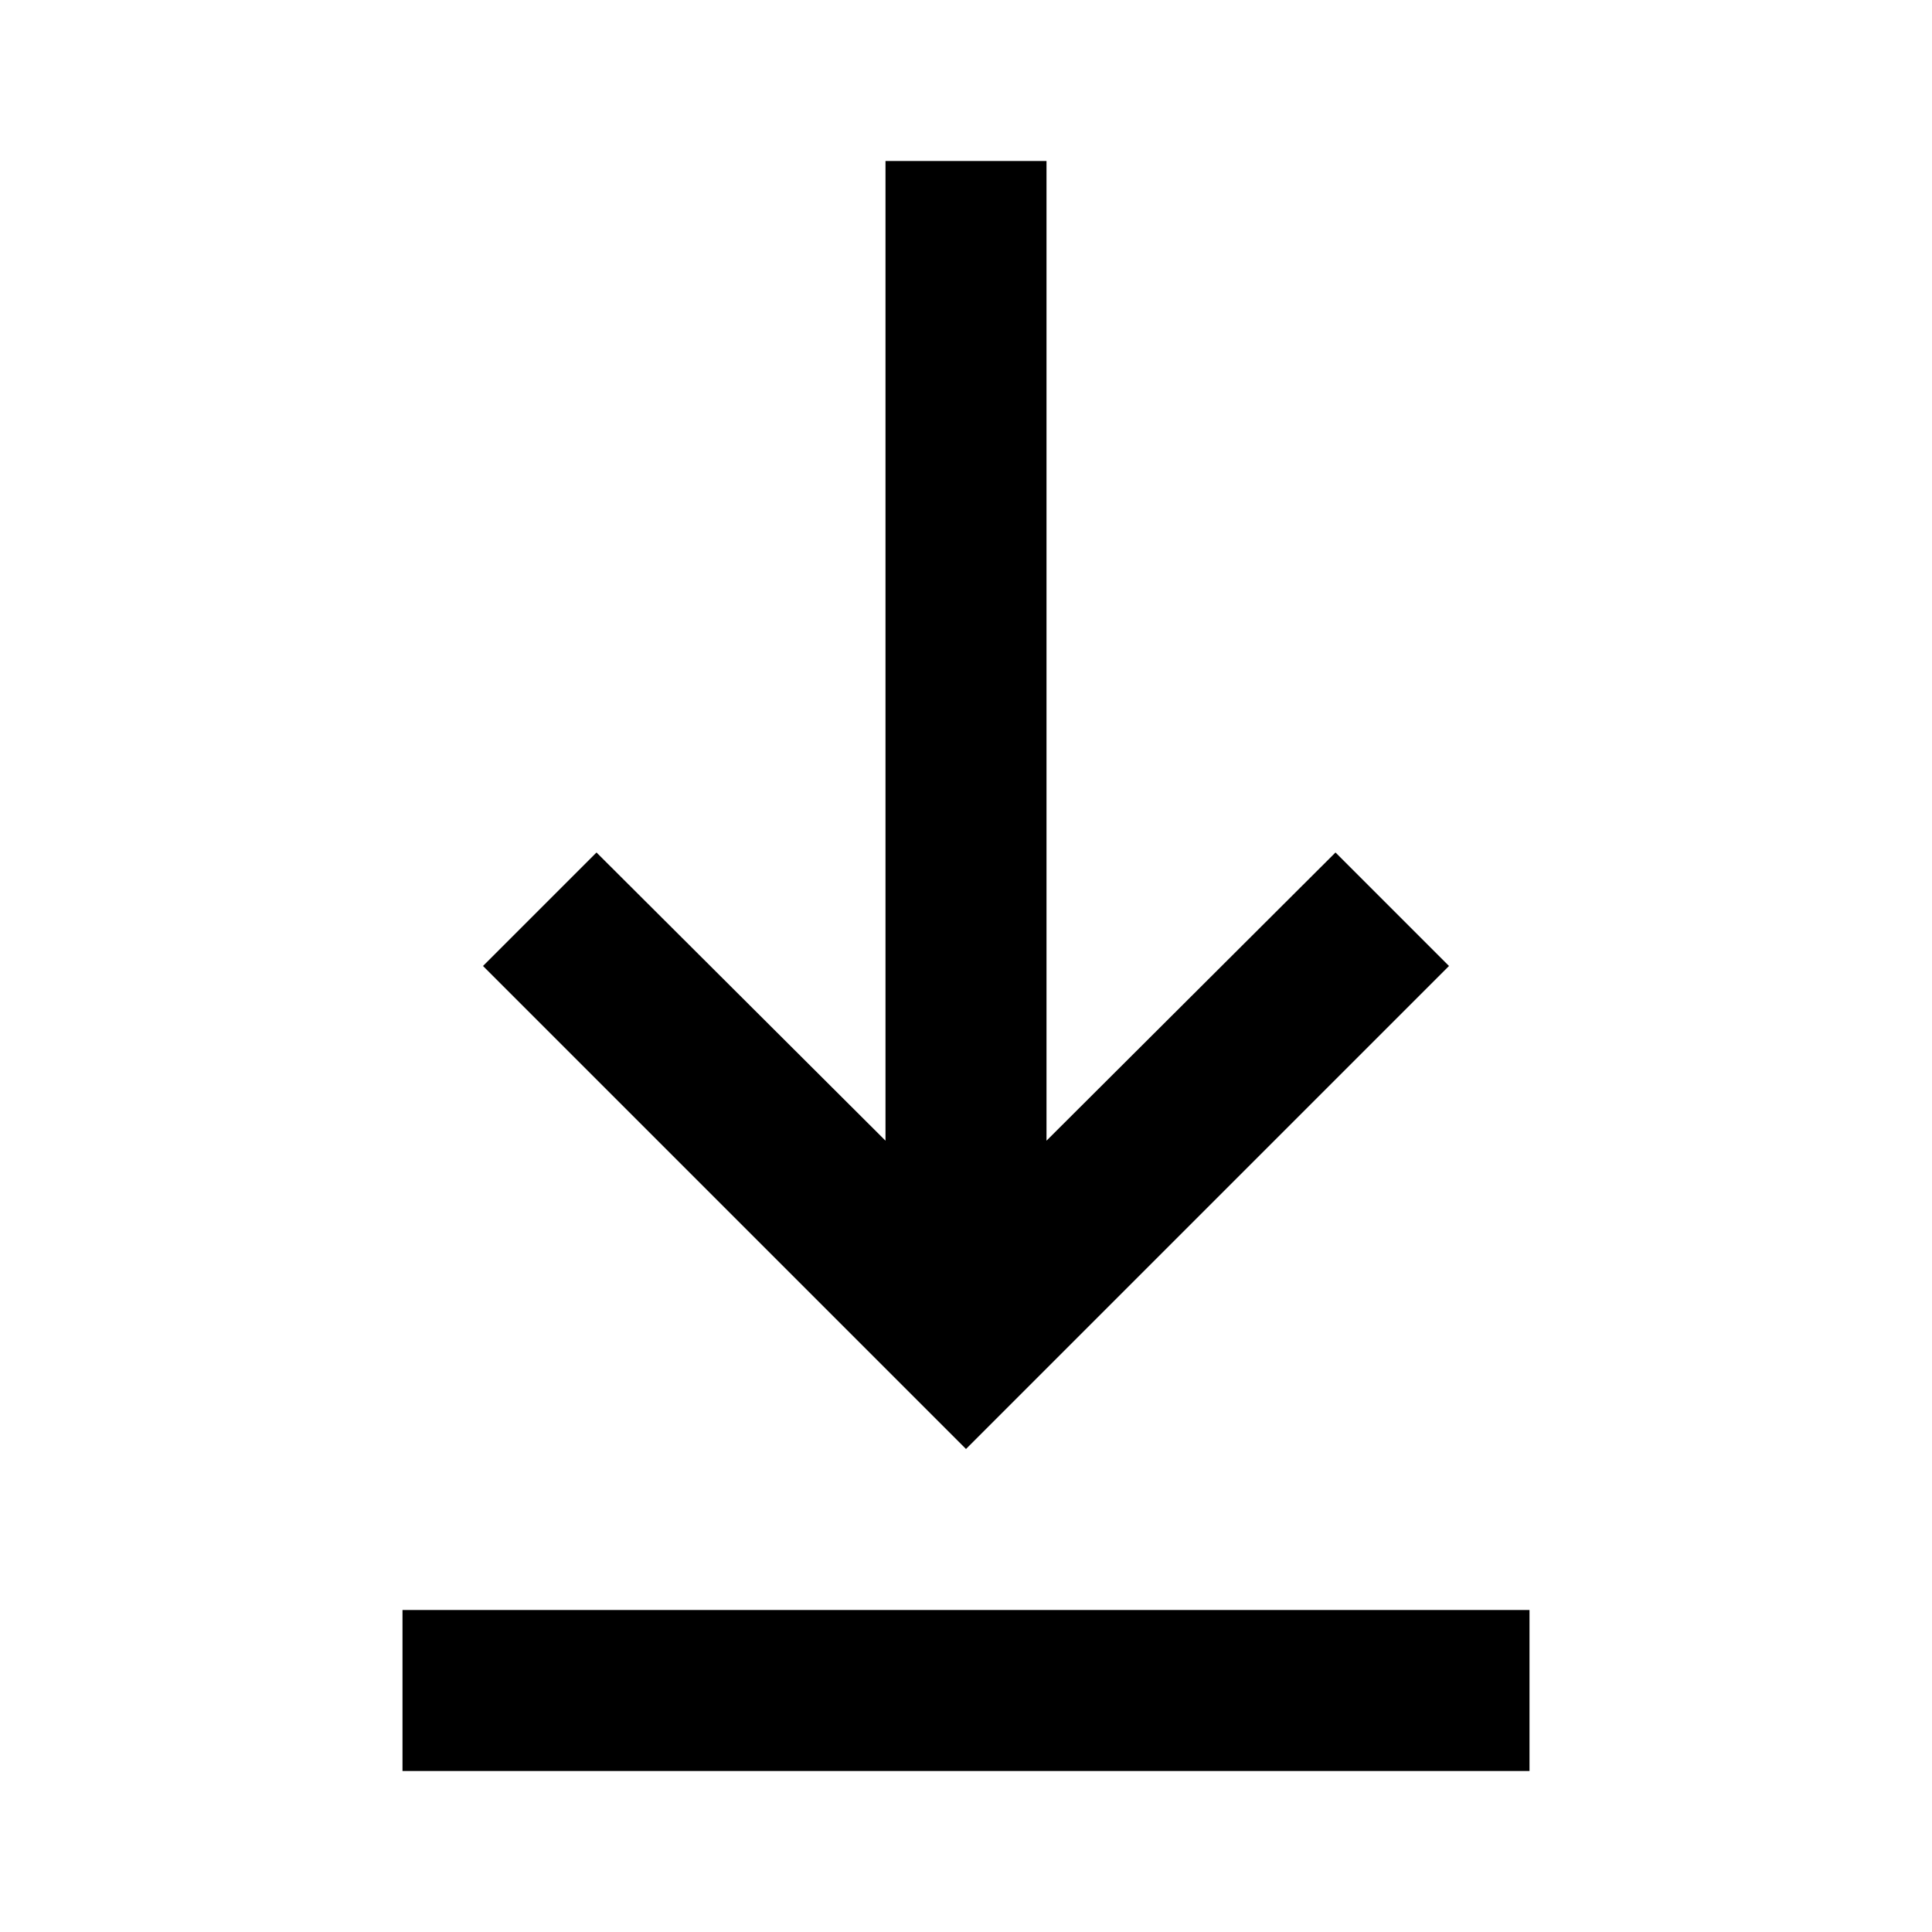
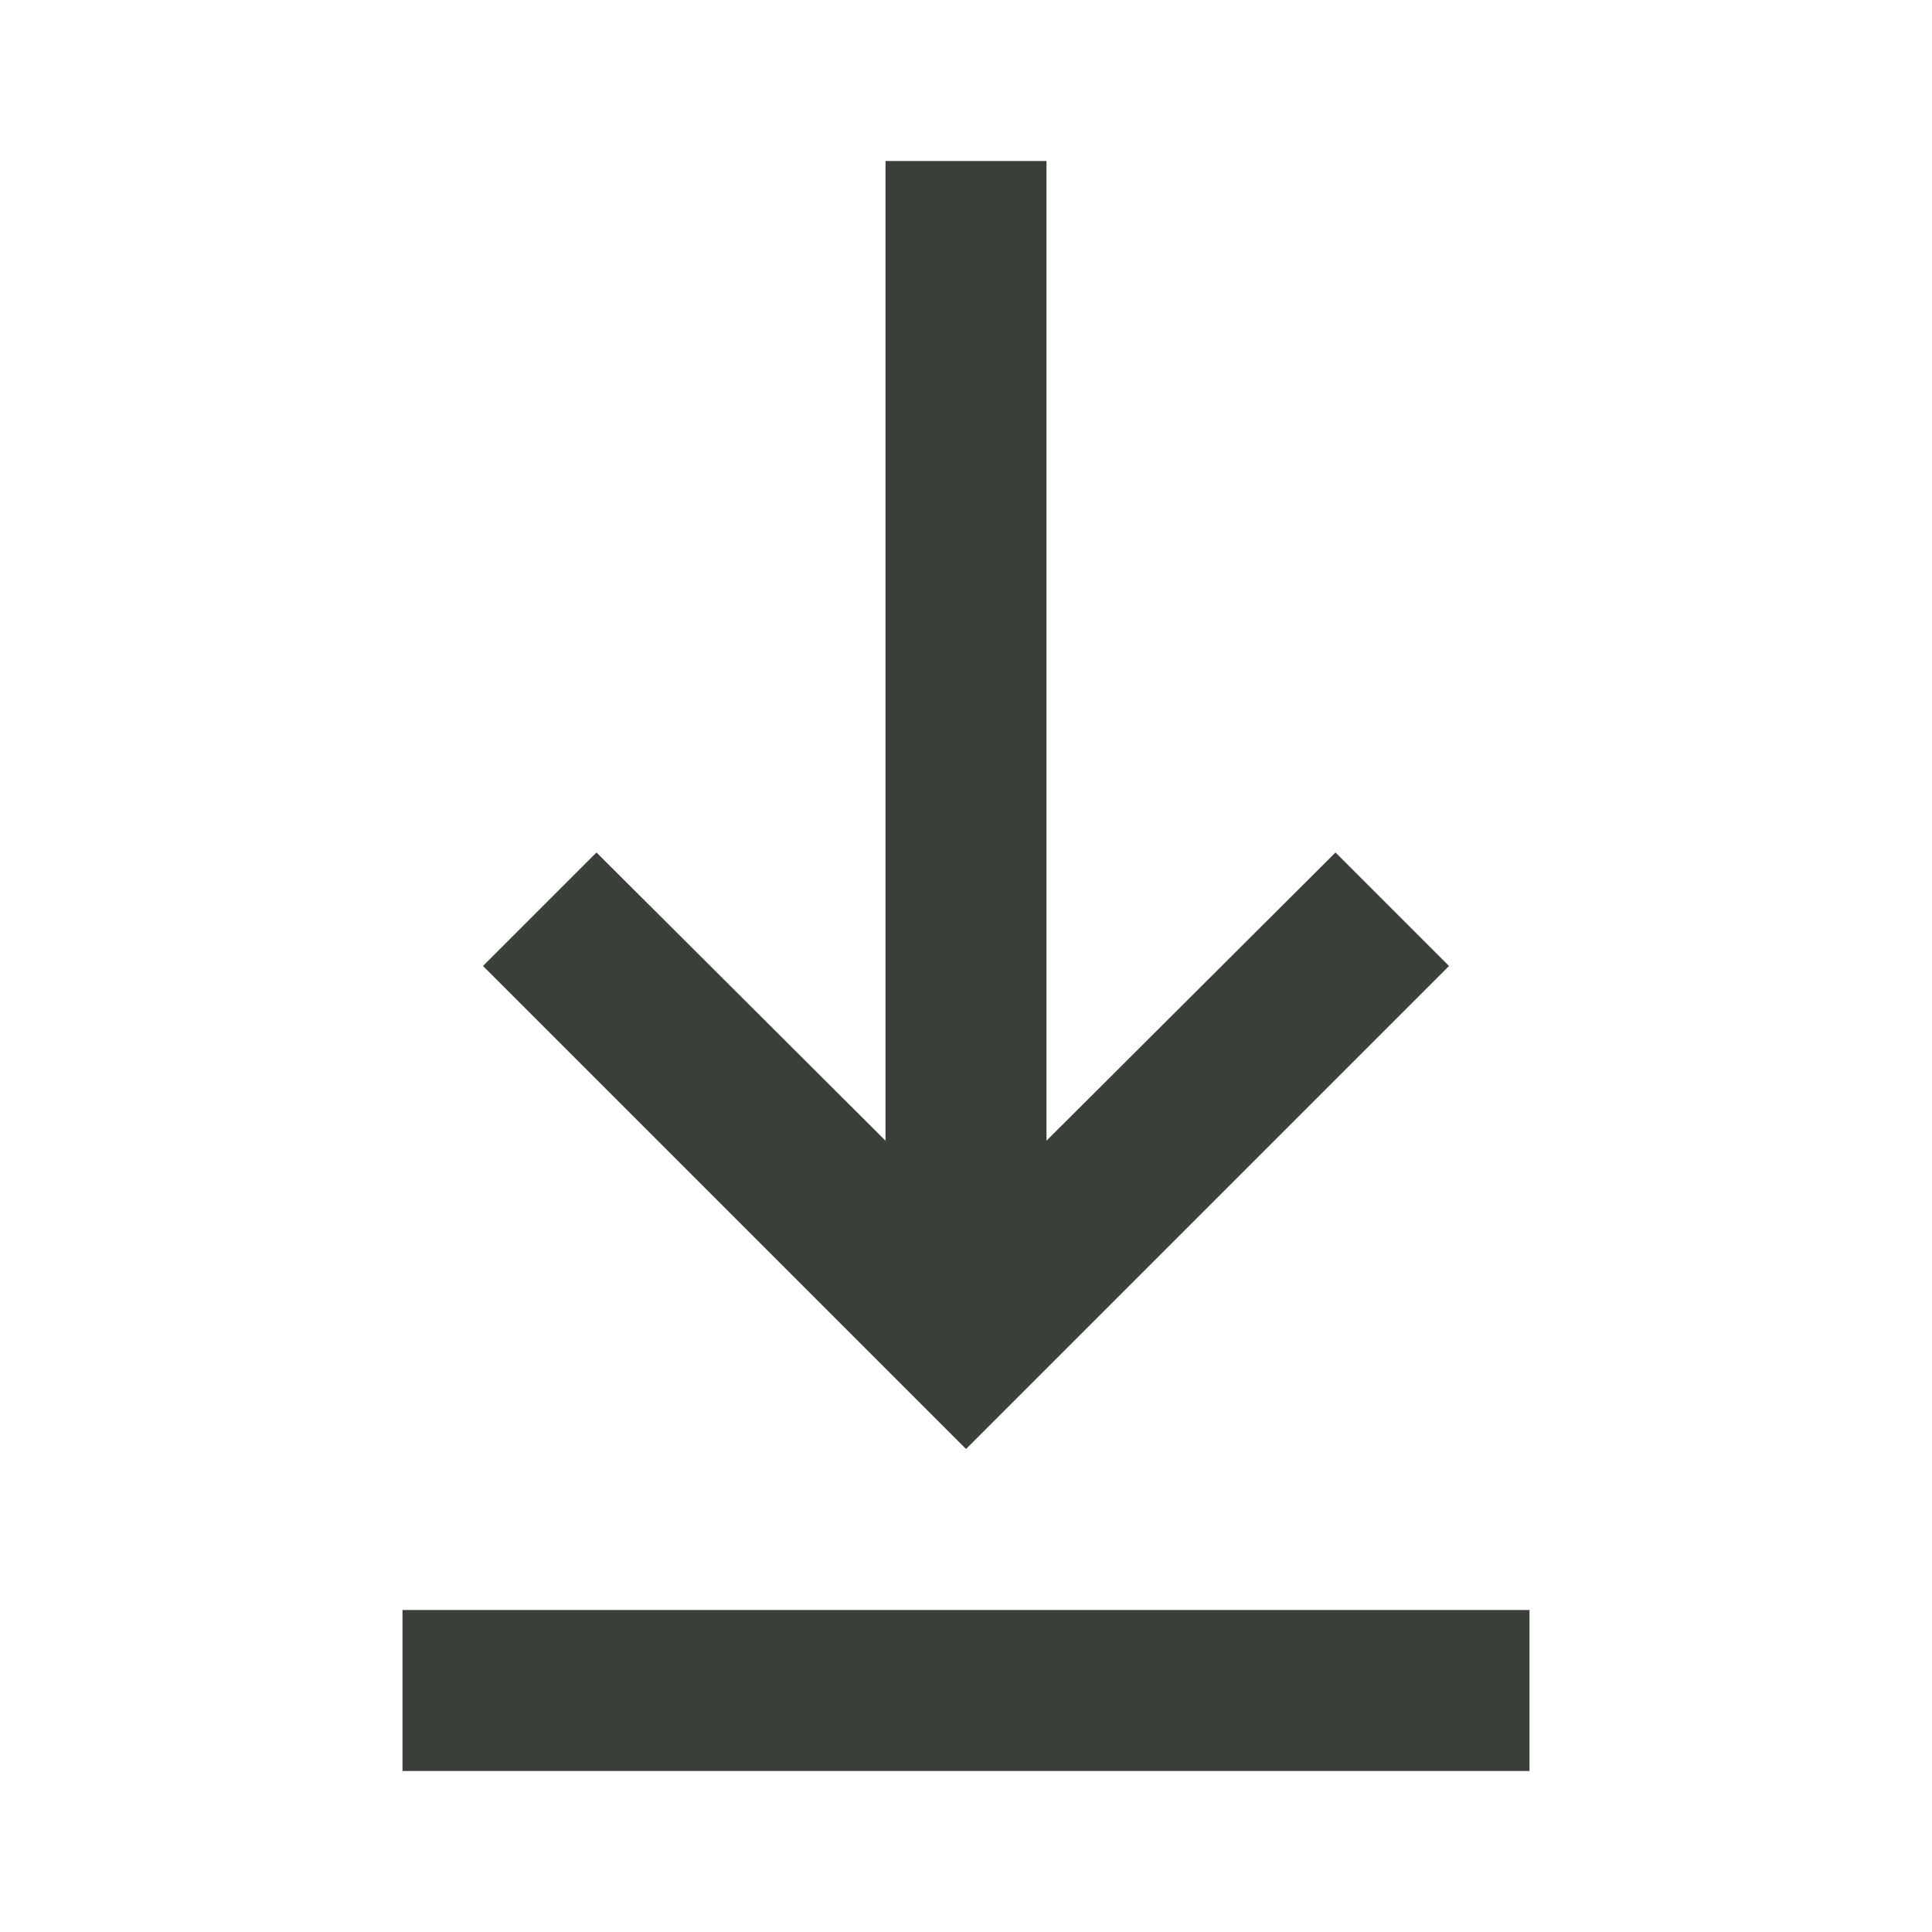
<svg xmlns="http://www.w3.org/2000/svg" width="24" height="24" viewBox="0 0 24 24" fill="none">
-   <path d="M19 22H5V20H19V22ZM12 18L6 12L7.41 10.59L11 14.17V2H13V14.17L16.59 10.59L18 12L12 18Z" fill="black" />
+   <path d="M19 22H5V20H19V22ZM12 18L6 12L7.41 10.59L11 14.17V2H13V14.17L16.59 10.59L18 12L12 18Z" fill="#3a3f3a" />
</svg>
